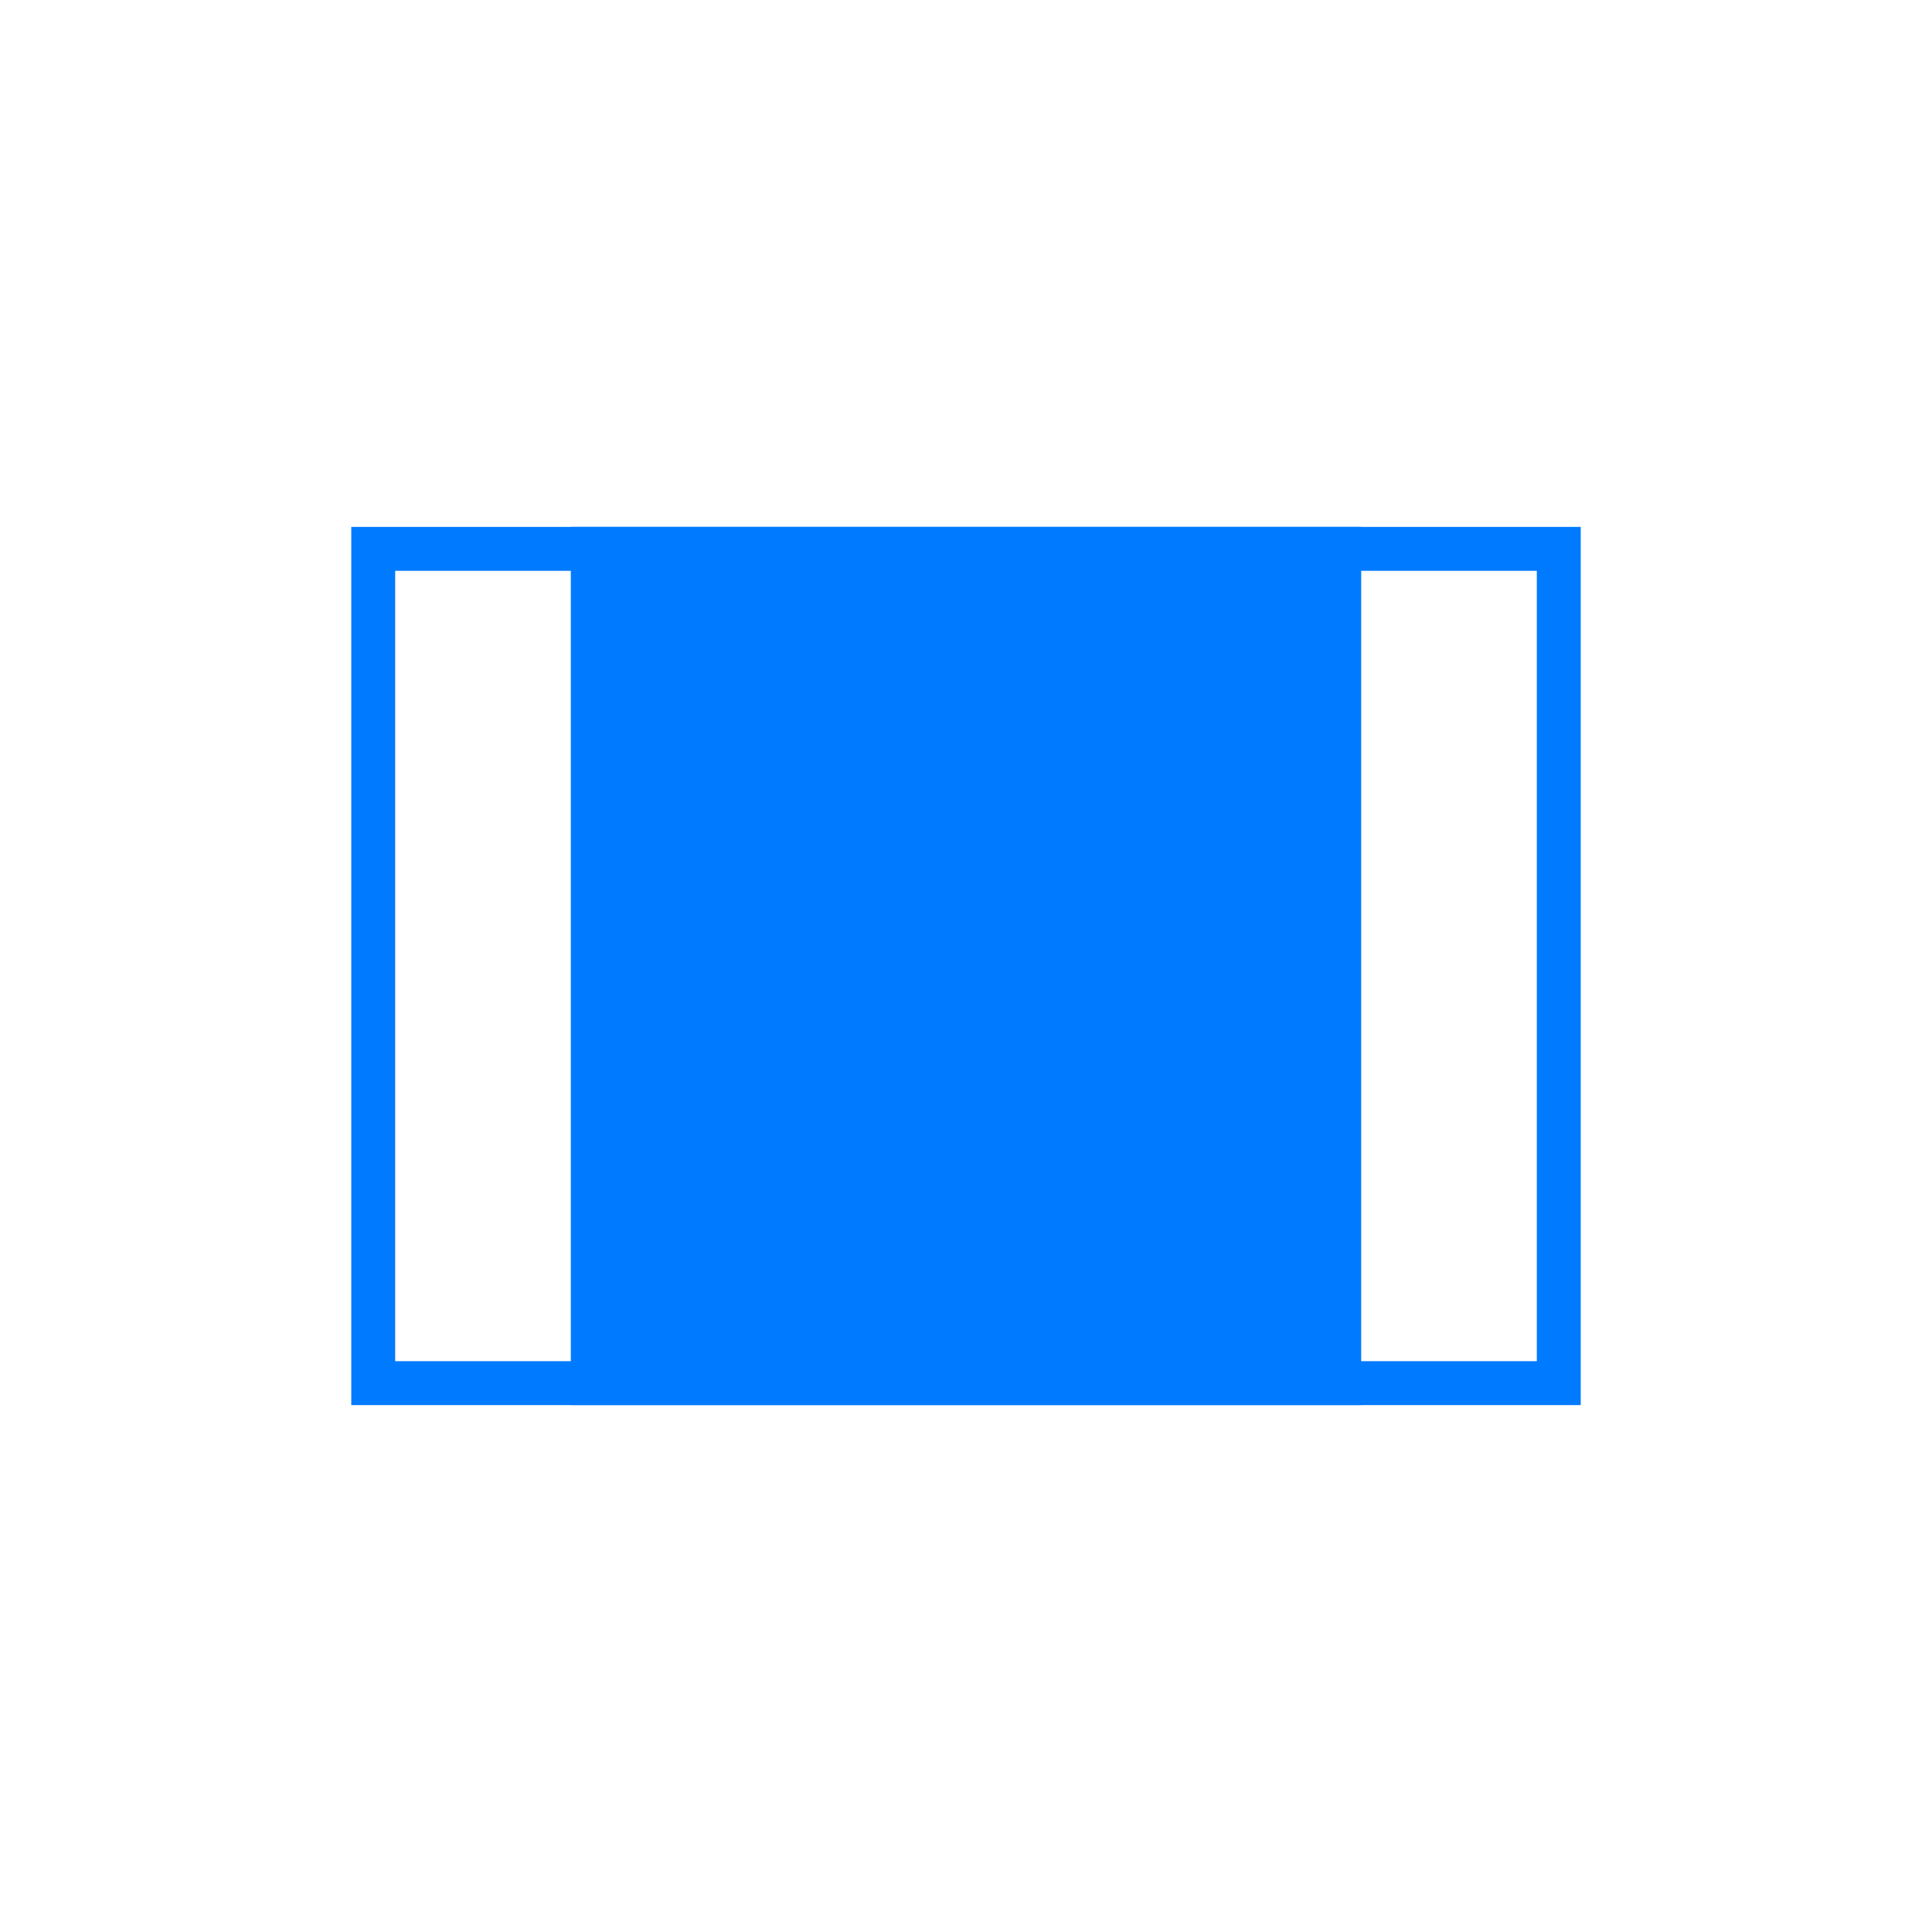
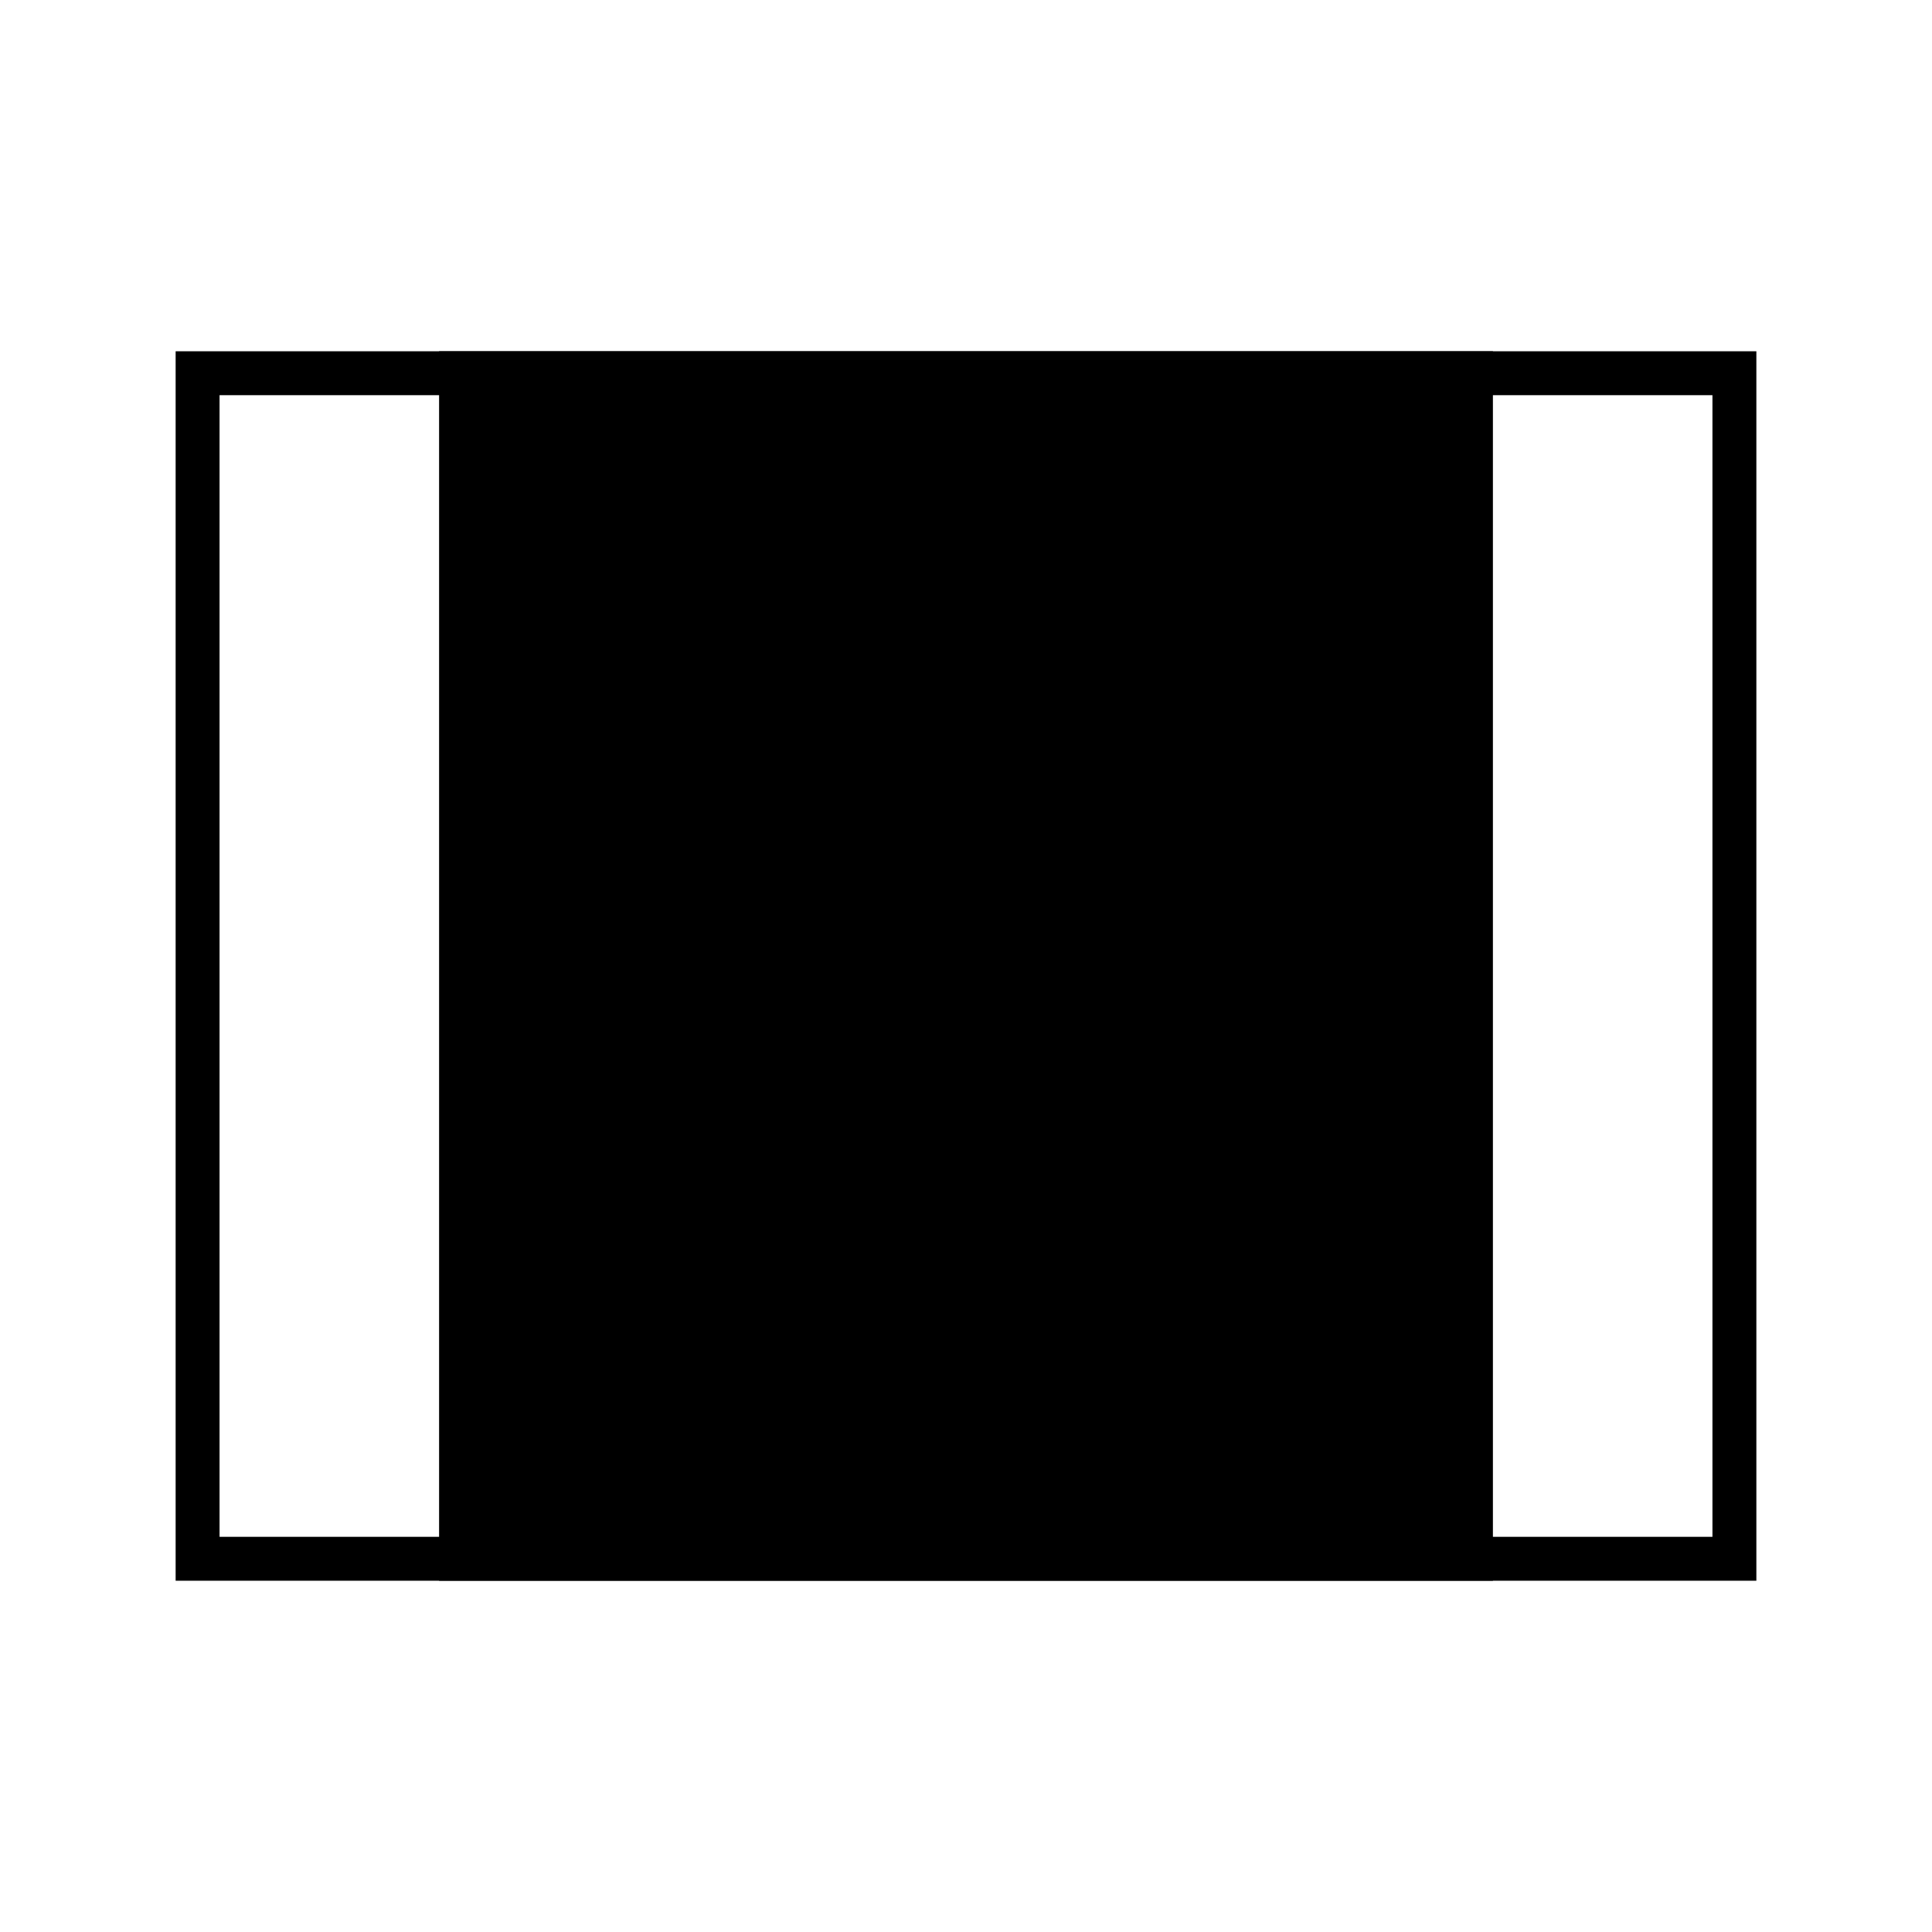
- <svg xmlns="http://www.w3.org/2000/svg" width="88" height="88" id="svg5330" version="1.1">
+ <svg xmlns="http://www.w3.org/2000/svg" width="44pt" height="44pt" id="svg5330" version="1.1" viewBox="0 0 44 44">
  <defs id="defs5332" />
-   <g id="layer1" transform="translate(0,24)">
-     <rect style="fill:none;stroke:#007aff;stroke-width:2;stroke-miterlimit:4;stroke-opacity:1;stroke-dasharray:none" id="rect4216" width="54" height="38" x="17" y="1" />
-     <rect y="1.254" x="27.254" height="37.492" width="33.492" id="rect4218" style="fill:#007aff;stroke:#007aff;stroke-width:2.508;stroke-miterlimit:4;stroke-dasharray:none" />
+   <g id="layer1" transform="translate(0,-2.400003)">
+     <rect style="fill:none;stroke:#000000;stroke-width:1;stroke-miterlimit:4;stroke-dasharray:none;stroke-opacity:1" id="rect4216" width="35" height="27" x="4.5" y="10.9" />
+     <rect y="11.403" x="11.003" height="25.994" width="21.994" id="rect4218" style="fill:#000000;stroke:#000000;stroke-width:2.006;stroke-miterlimit:4;stroke-dasharray:none" />
  </g>
</svg>
